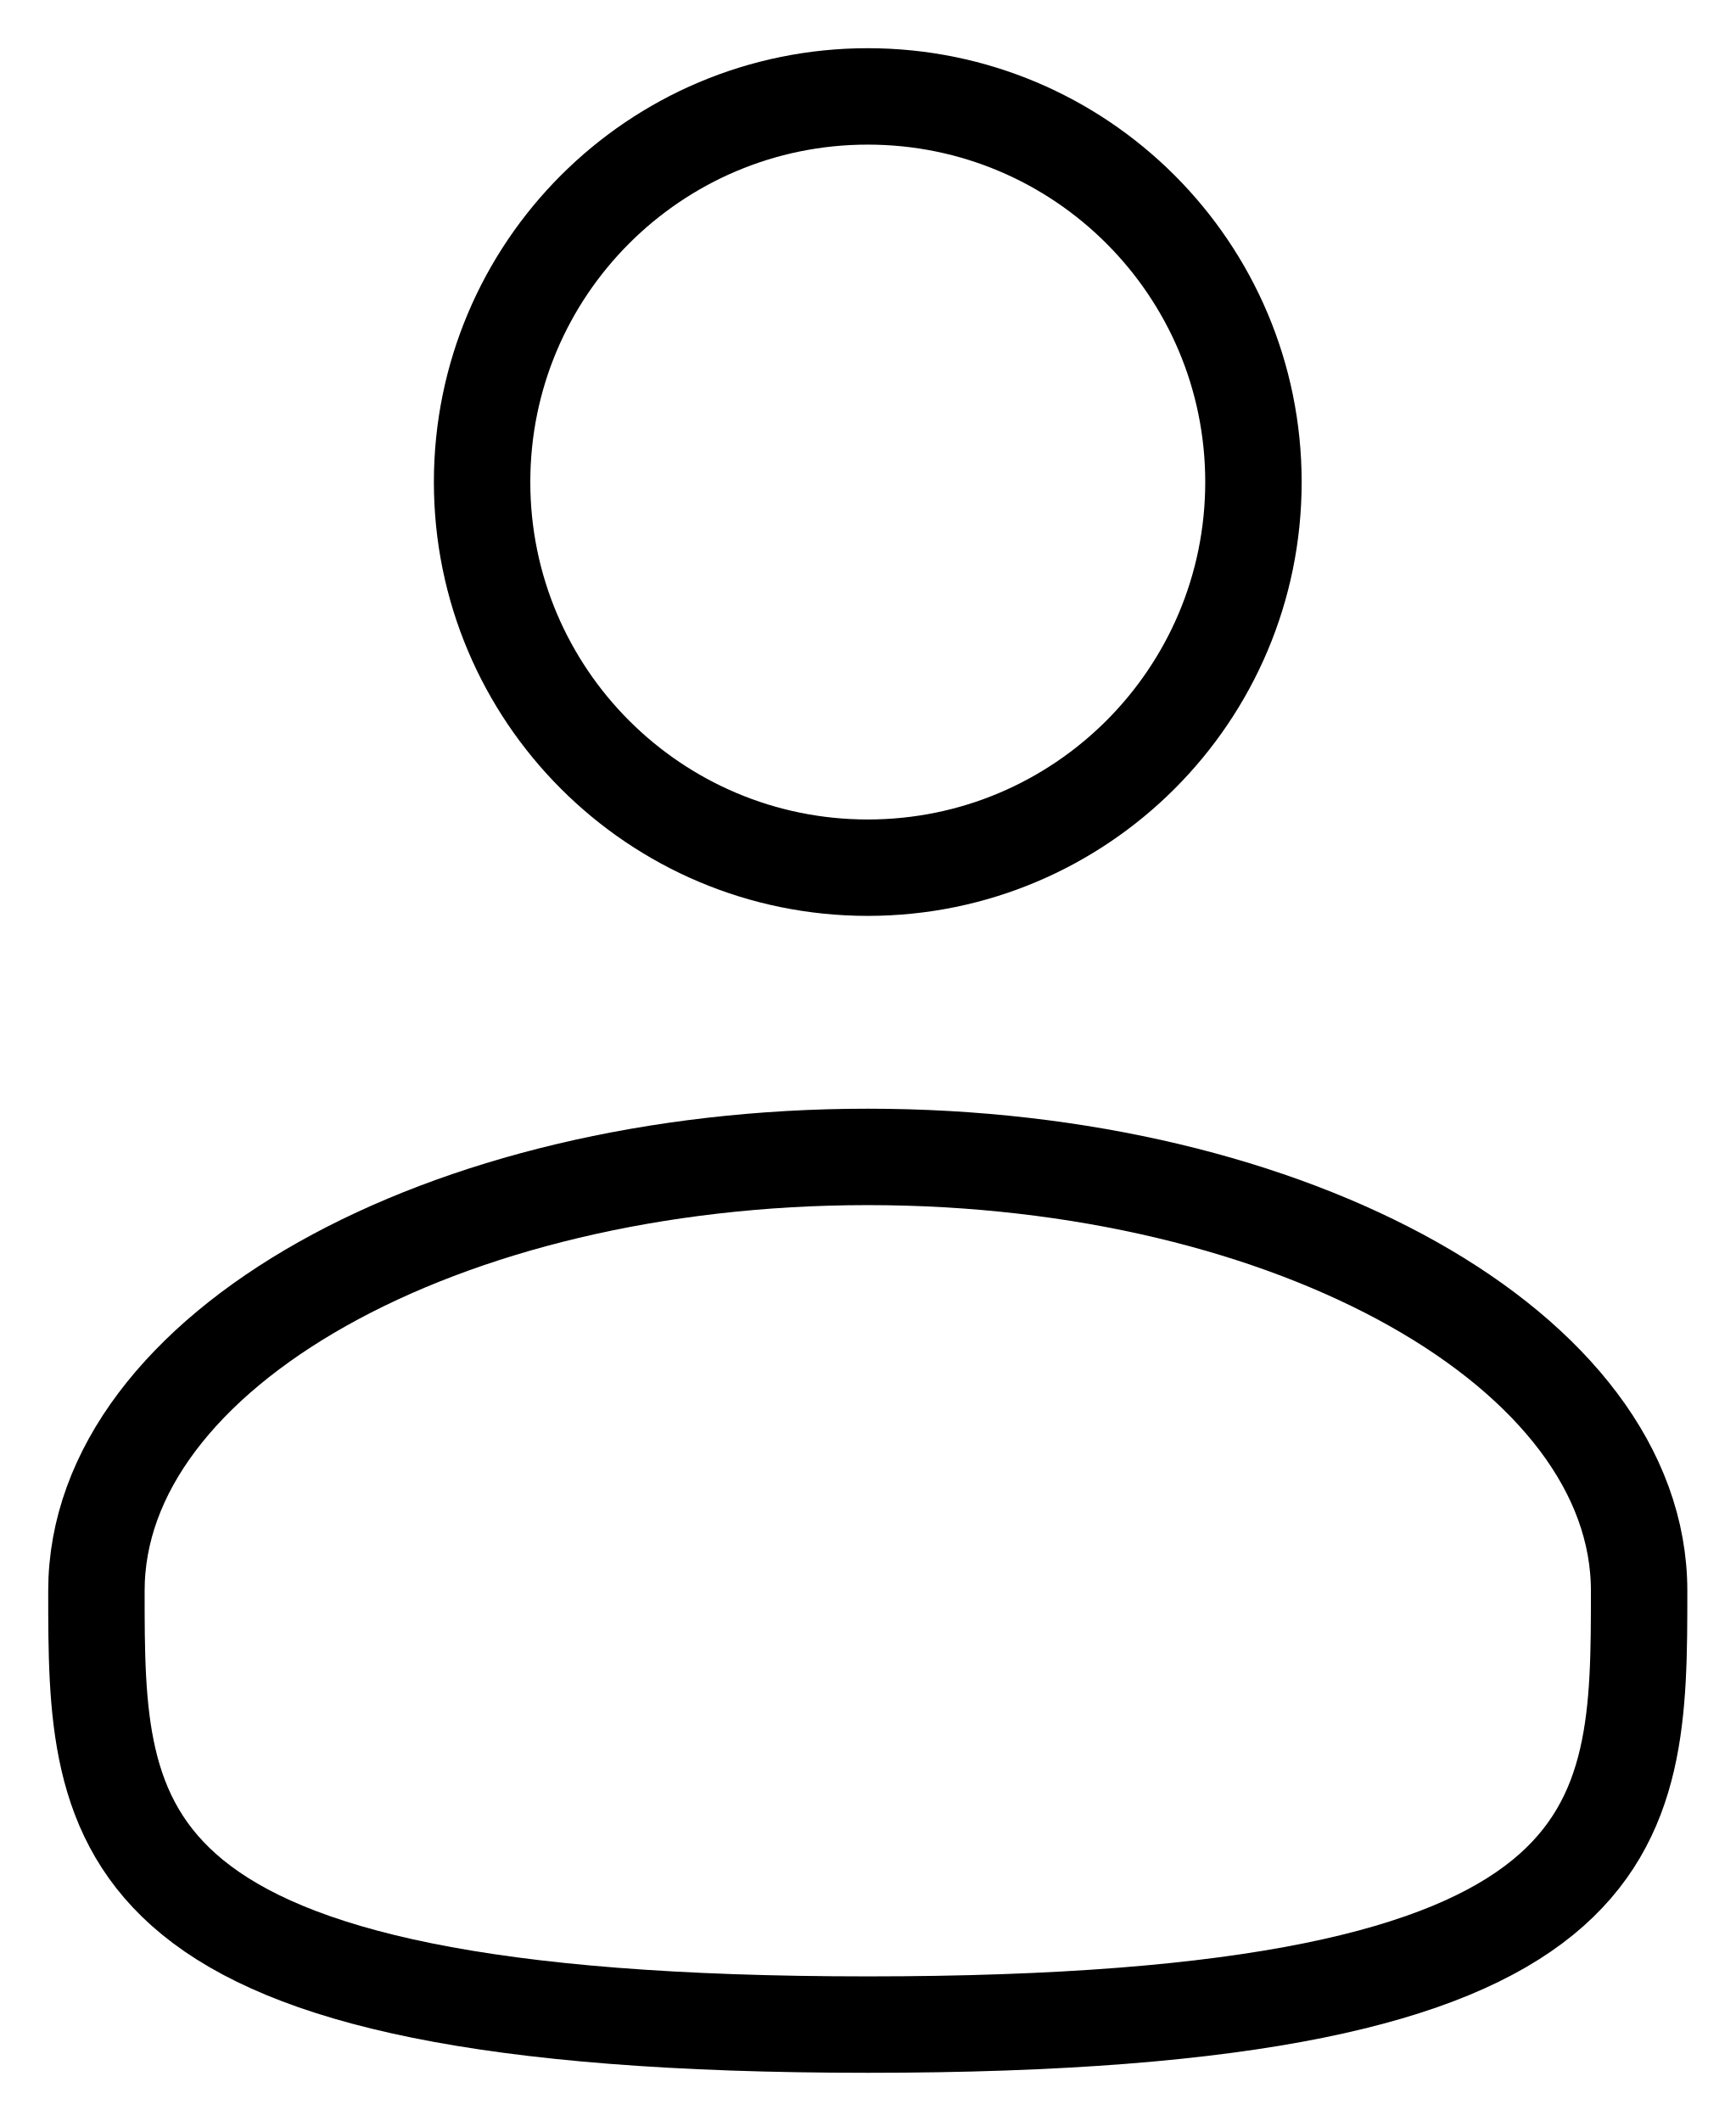
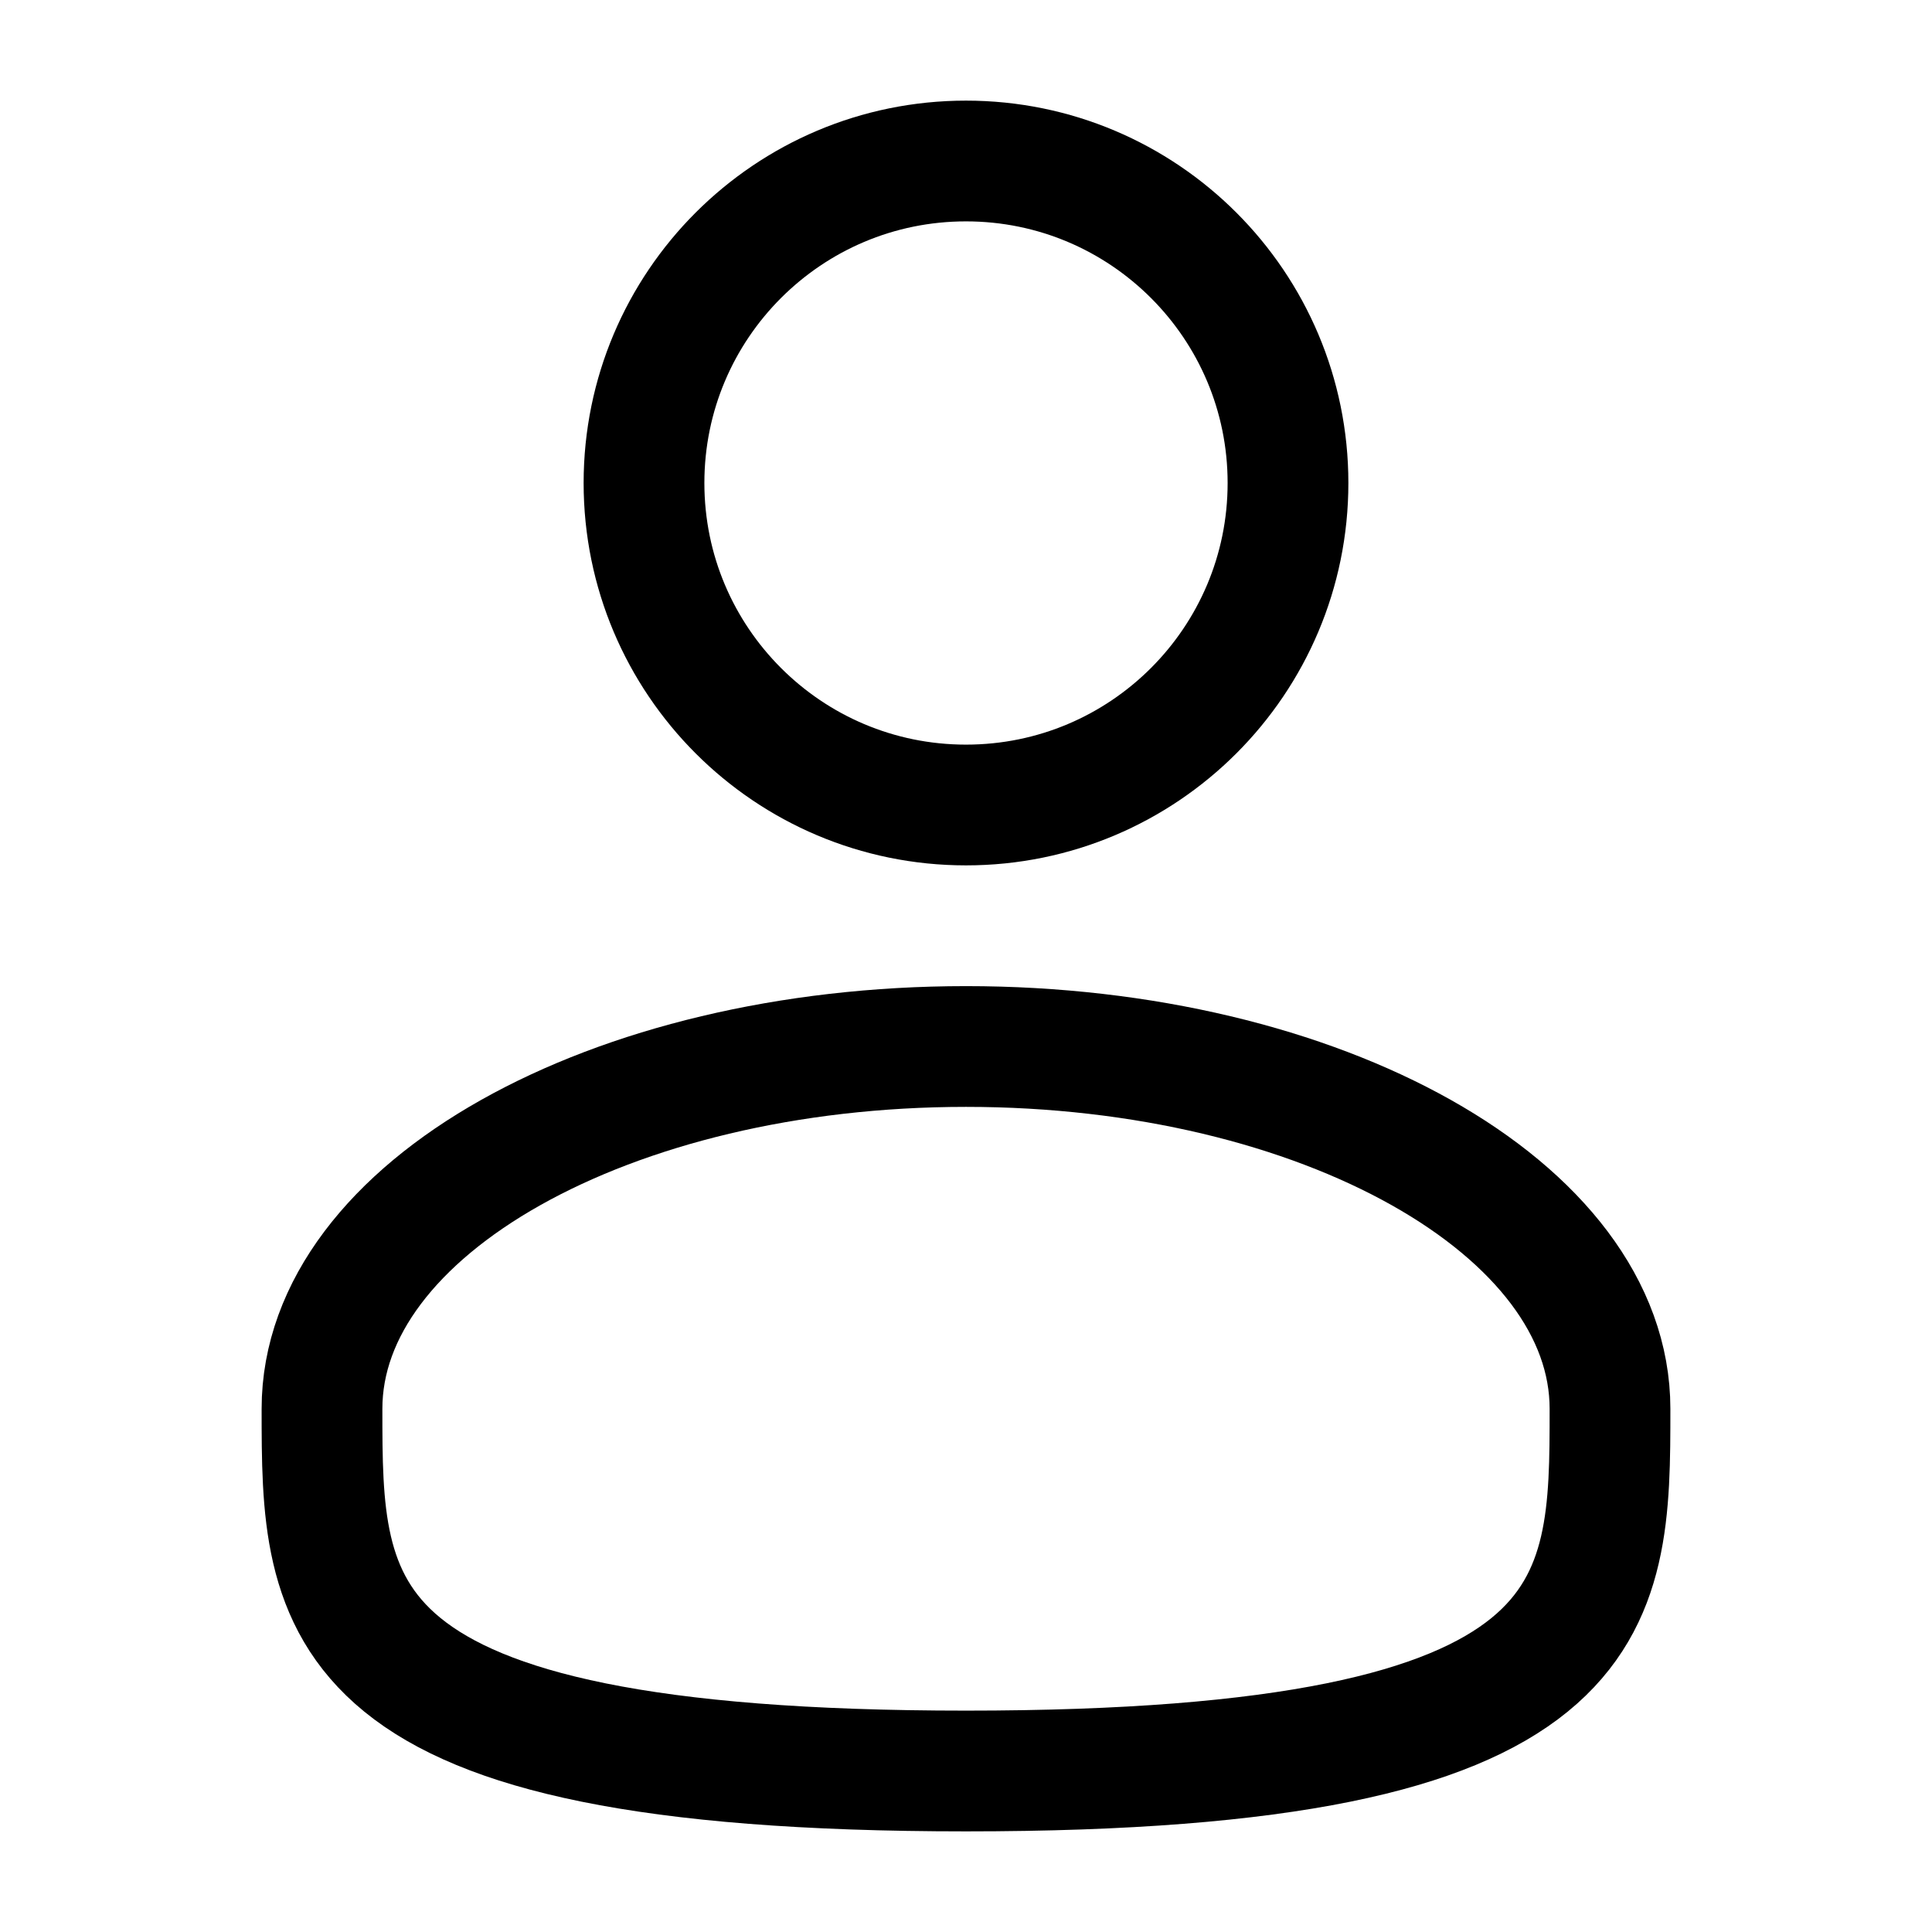
- <svg xmlns="http://www.w3.org/2000/svg" width="18" height="22" viewBox="0 0 18 22" fill="none">
-   <path d="M9 9C11.209 9 13 7.209 13 5C13 2.791 11.209 1 9 1C6.791 1 5 2.791 5 5C5 7.209 6.791 9 9 9Z" stroke="black" strokeWidth="1.5" />
-   <path d="M17 16.5C17 18.985 17 21 9 21C1 21 1 18.985 1 16.5C1 14.015 4.582 12 9 12C13.418 12 17 14.015 17 16.5Z" stroke="black" strokeWidth="1.5" />
+ <svg xmlns="http://www.w3.org/2000/svg" width="24" height="24" viewBox="0 0 24 24" fill="none">
+   <g transform="translate(3, 1)">
+     <path d="M9 9C11.209 9 13 7.209 13 5C13 2.791 11.209 1 9 1C6.791 1 5 2.791 5 5C5 7.209 6.791 9 9 9Z" stroke="black" stroke-width="1.5" />
+     <path d="M17 16.5C17 18.985 17 21 9 21C1 21 1 18.985 1 16.5C1 14.015 4.582 12 9 12C13.418 12 17 14.015 17 16.5Z" stroke="black" stroke-width="1.5" />
+   </g>
</svg>
